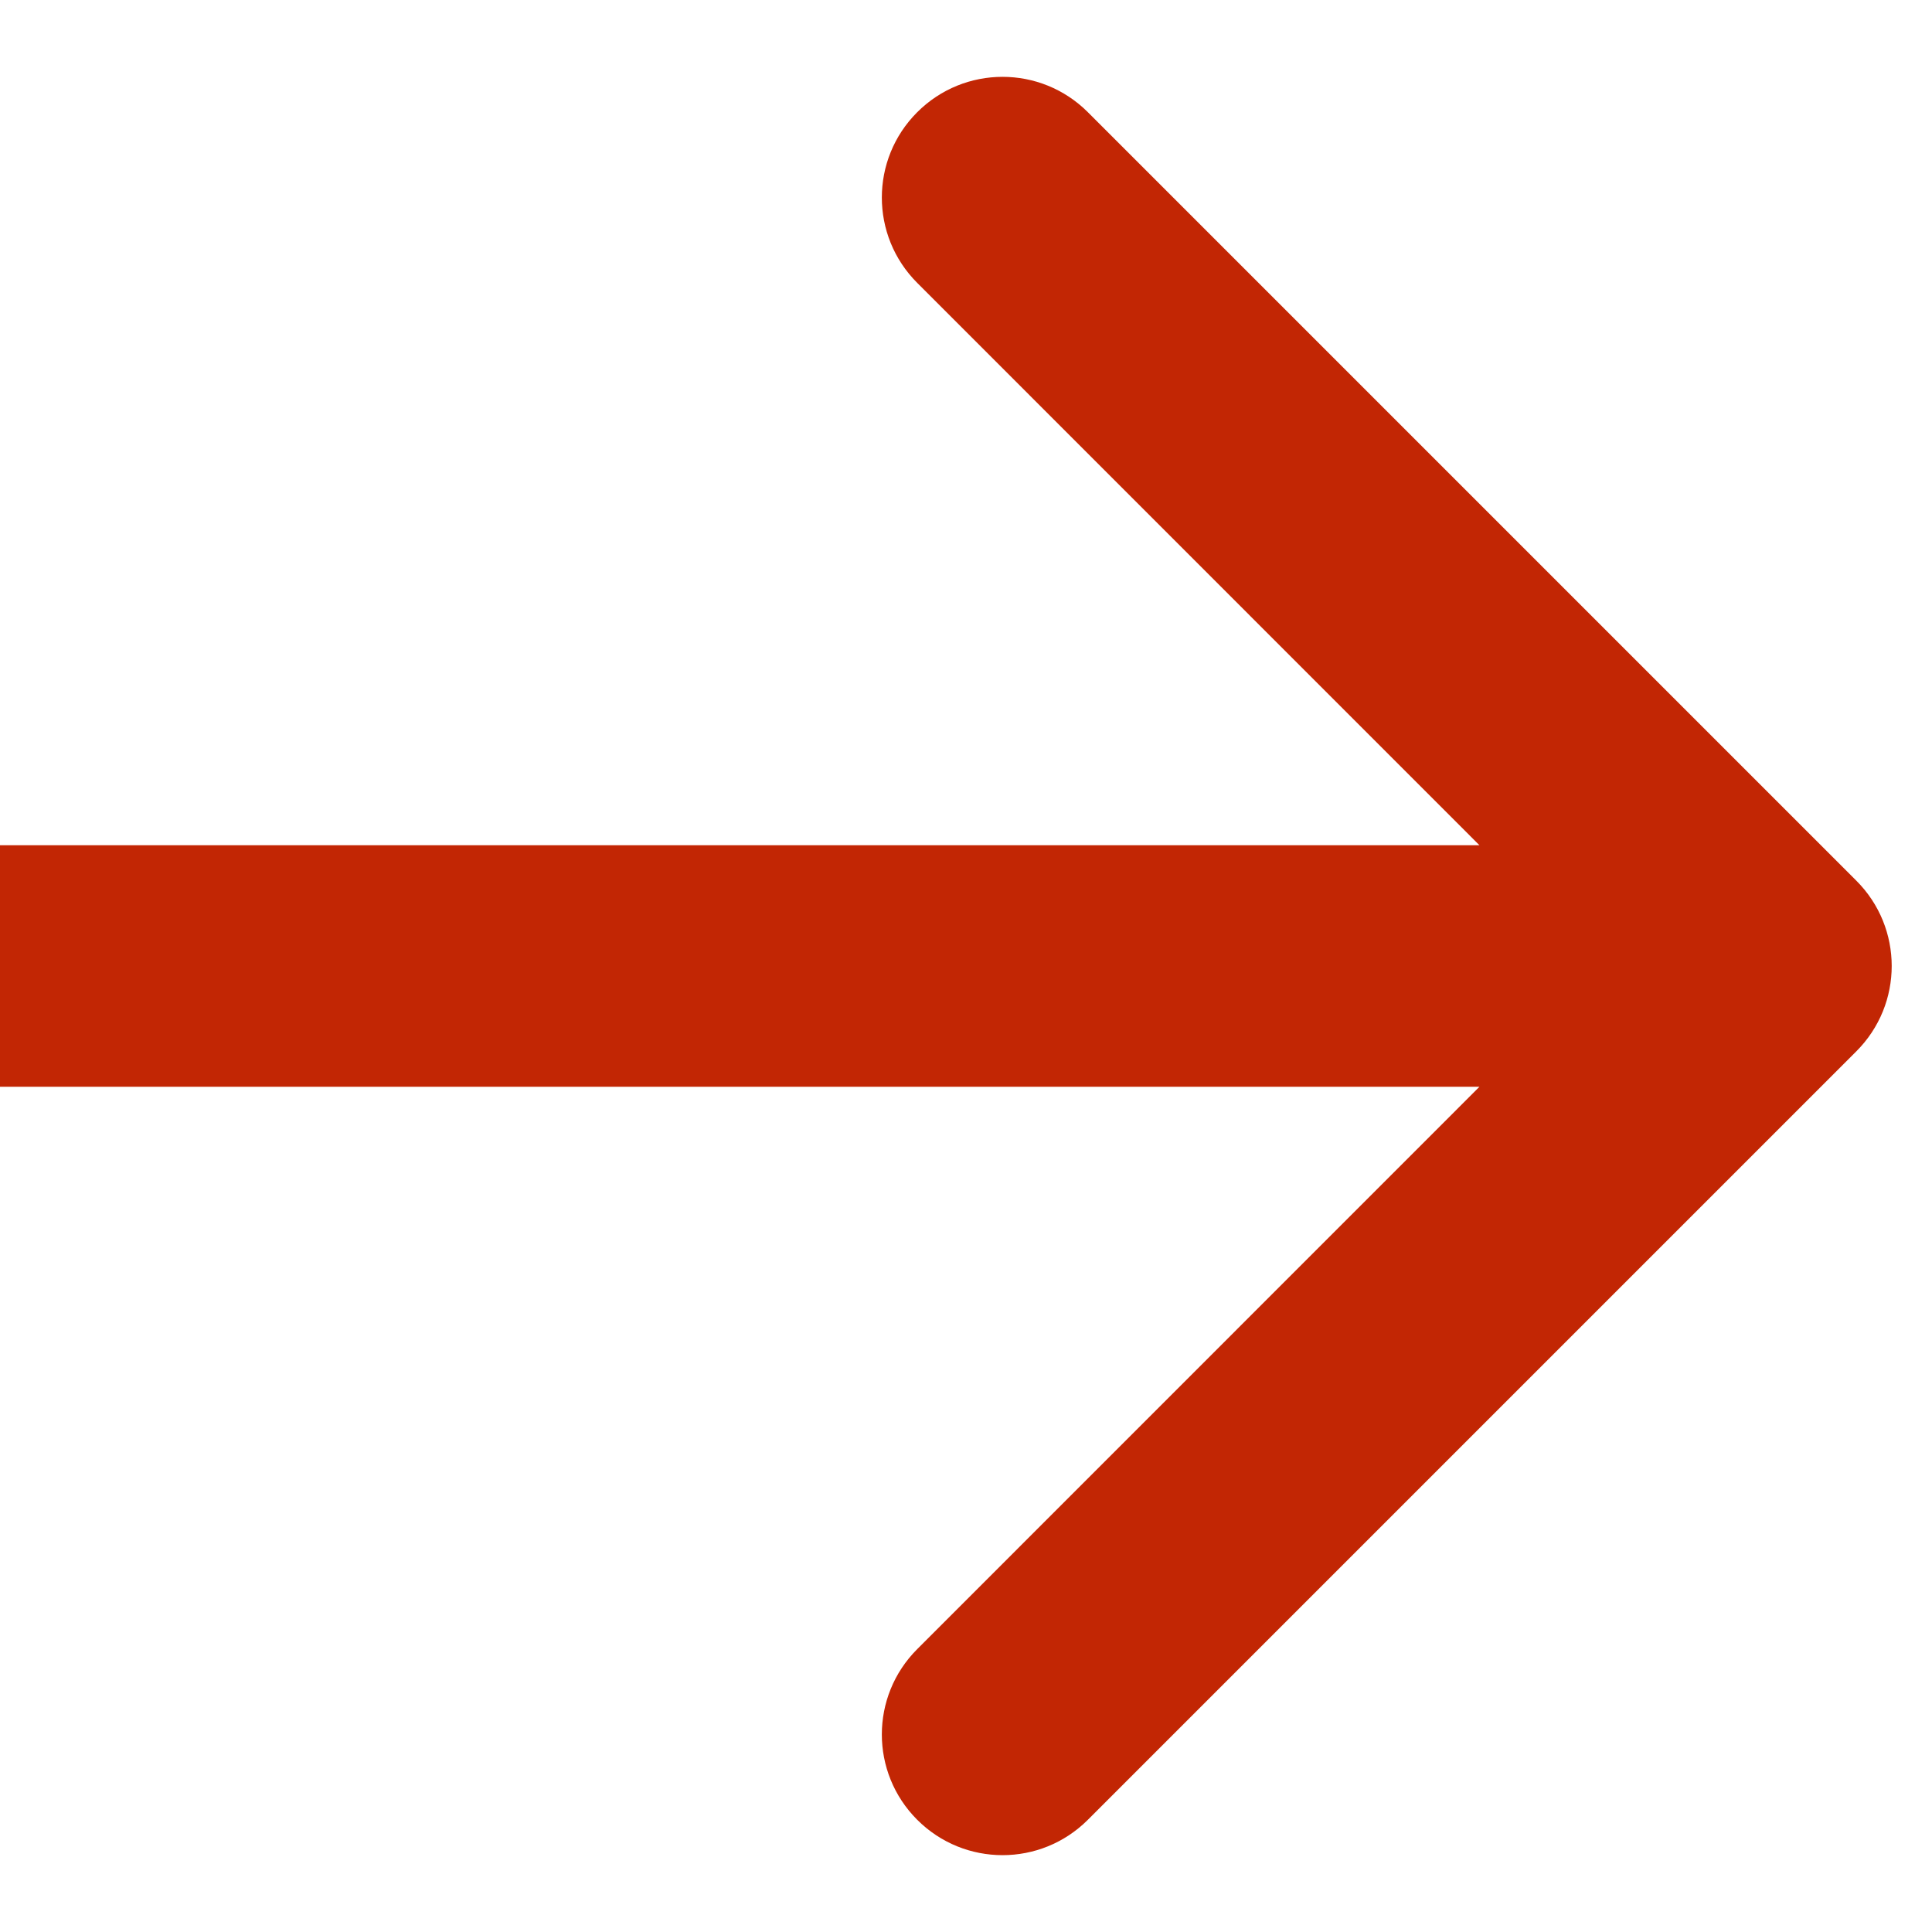
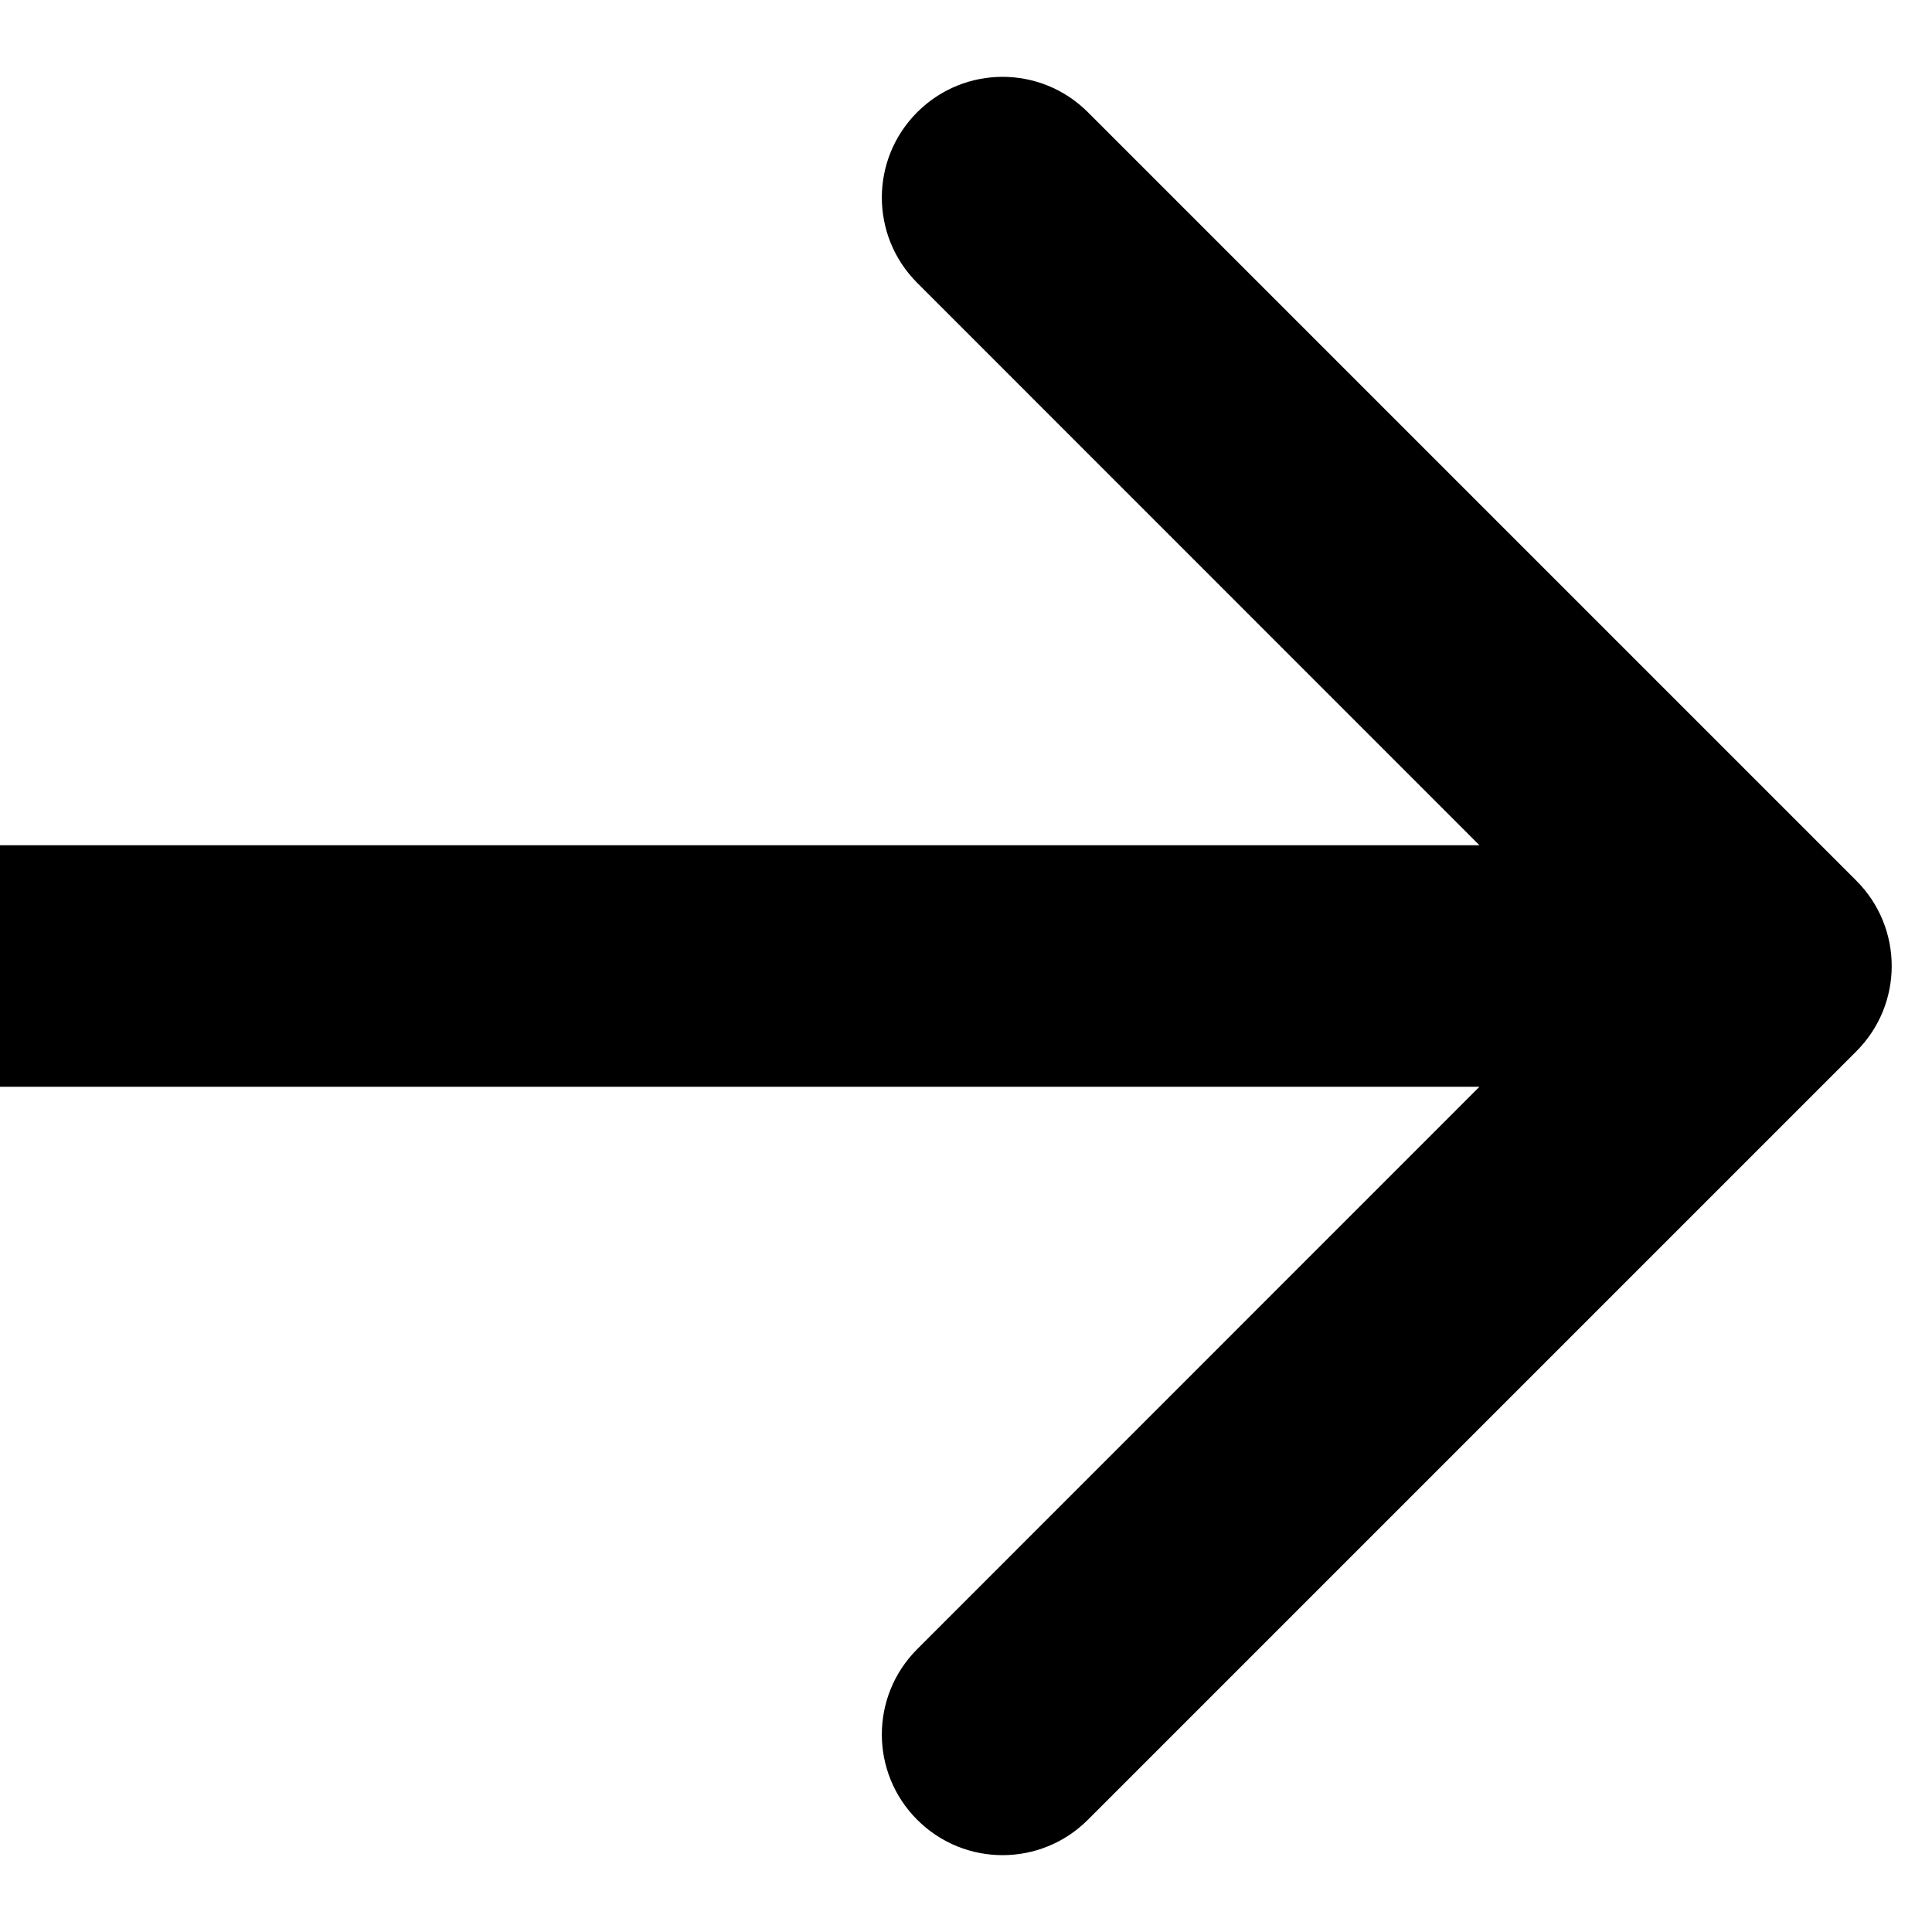
- <svg xmlns="http://www.w3.org/2000/svg" width="12" height="12" viewBox="0 0 12 12" fill="none">
-   <path d="M11.53 6.53C11.823 6.237 11.823 5.763 11.53 5.47L6.757 0.697C6.464 0.404 5.99 0.404 5.697 0.697C5.404 0.99 5.404 1.464 5.697 1.757L9.939 6L5.697 10.243C5.404 10.536 5.404 11.01 5.697 11.303C5.99 11.596 6.464 11.596 6.757 11.303L11.53 6.53ZM0 6.75L11 6.75V5.25L0 5.25L0 6.75Z" fill="#C22604" />
+ <svg xmlns="http://www.w3.org/2000/svg" width="12" height="12" viewBox="0 0 12 12">
+   <path d="M11.53 6.53C11.823 6.237 11.823 5.763 11.53 5.47L6.757 0.697C6.464 0.404 5.99 0.404 5.697 0.697C5.404 0.99 5.404 1.464 5.697 1.757L9.939 6L5.697 10.243C5.404 10.536 5.404 11.01 5.697 11.303C5.99 11.596 6.464 11.596 6.757 11.303L11.53 6.53ZM0 6.75L11 6.75V5.25L0 5.25L0 6.75Z" />
</svg>
